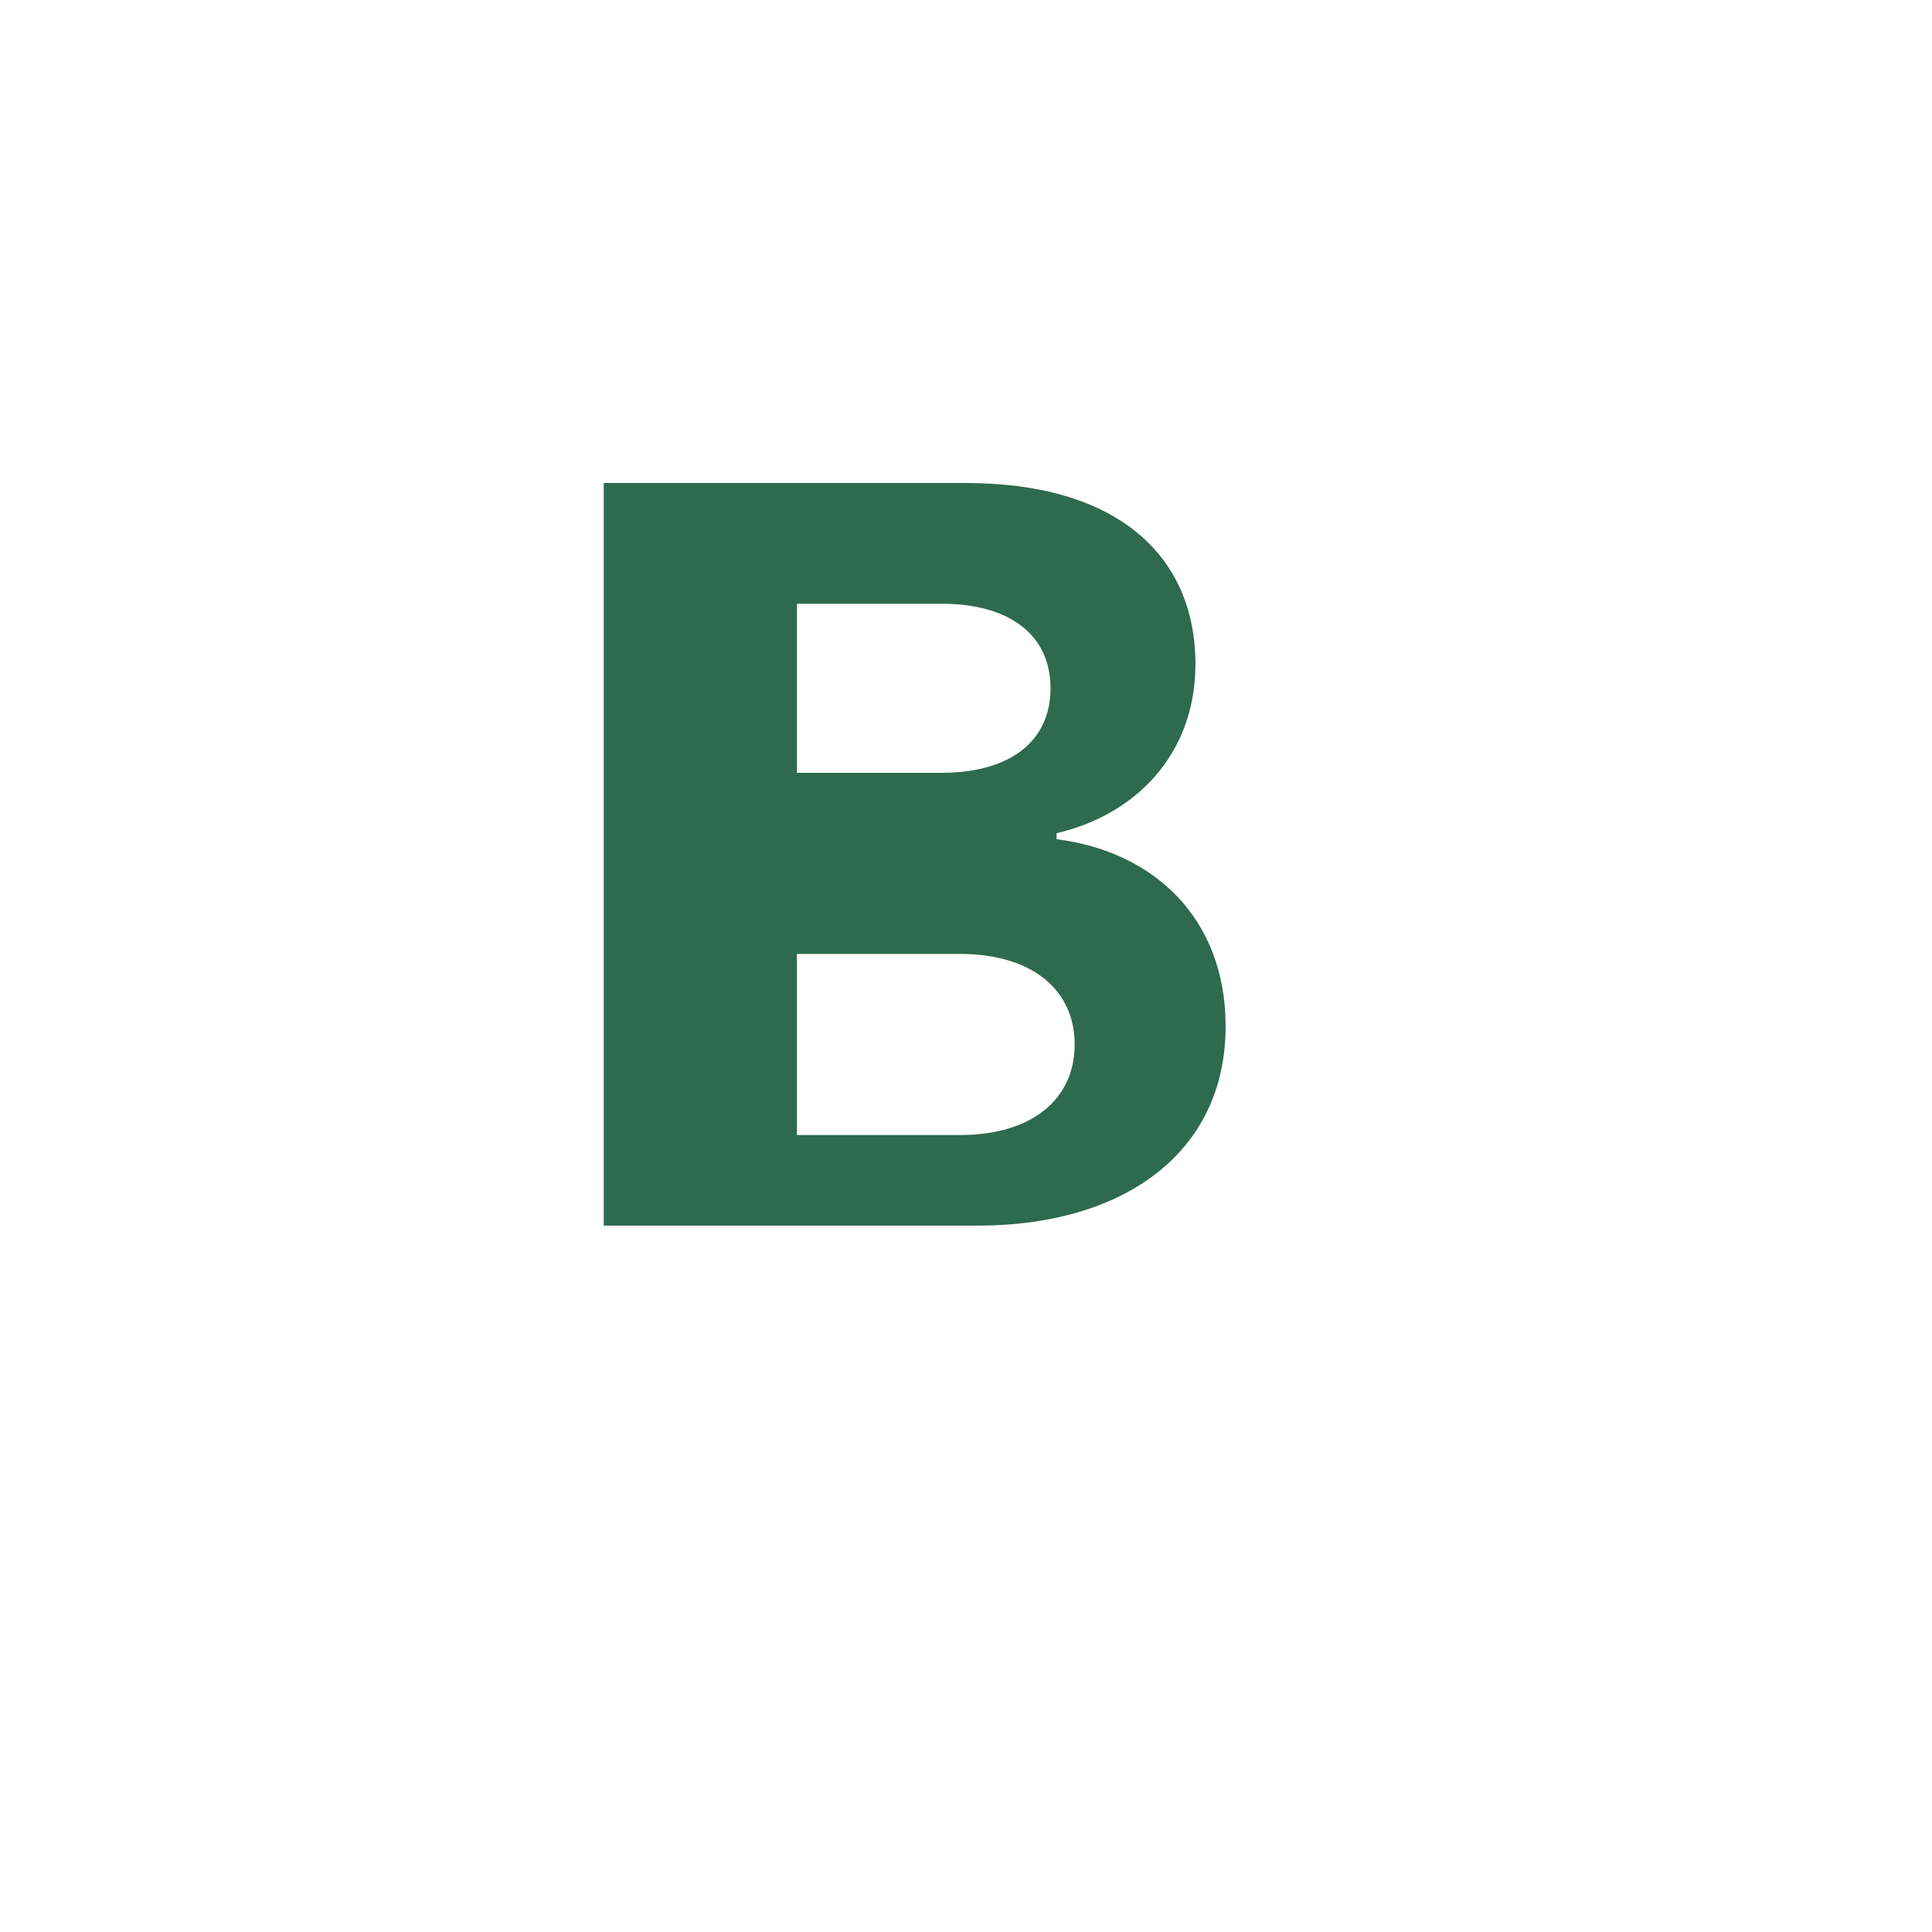
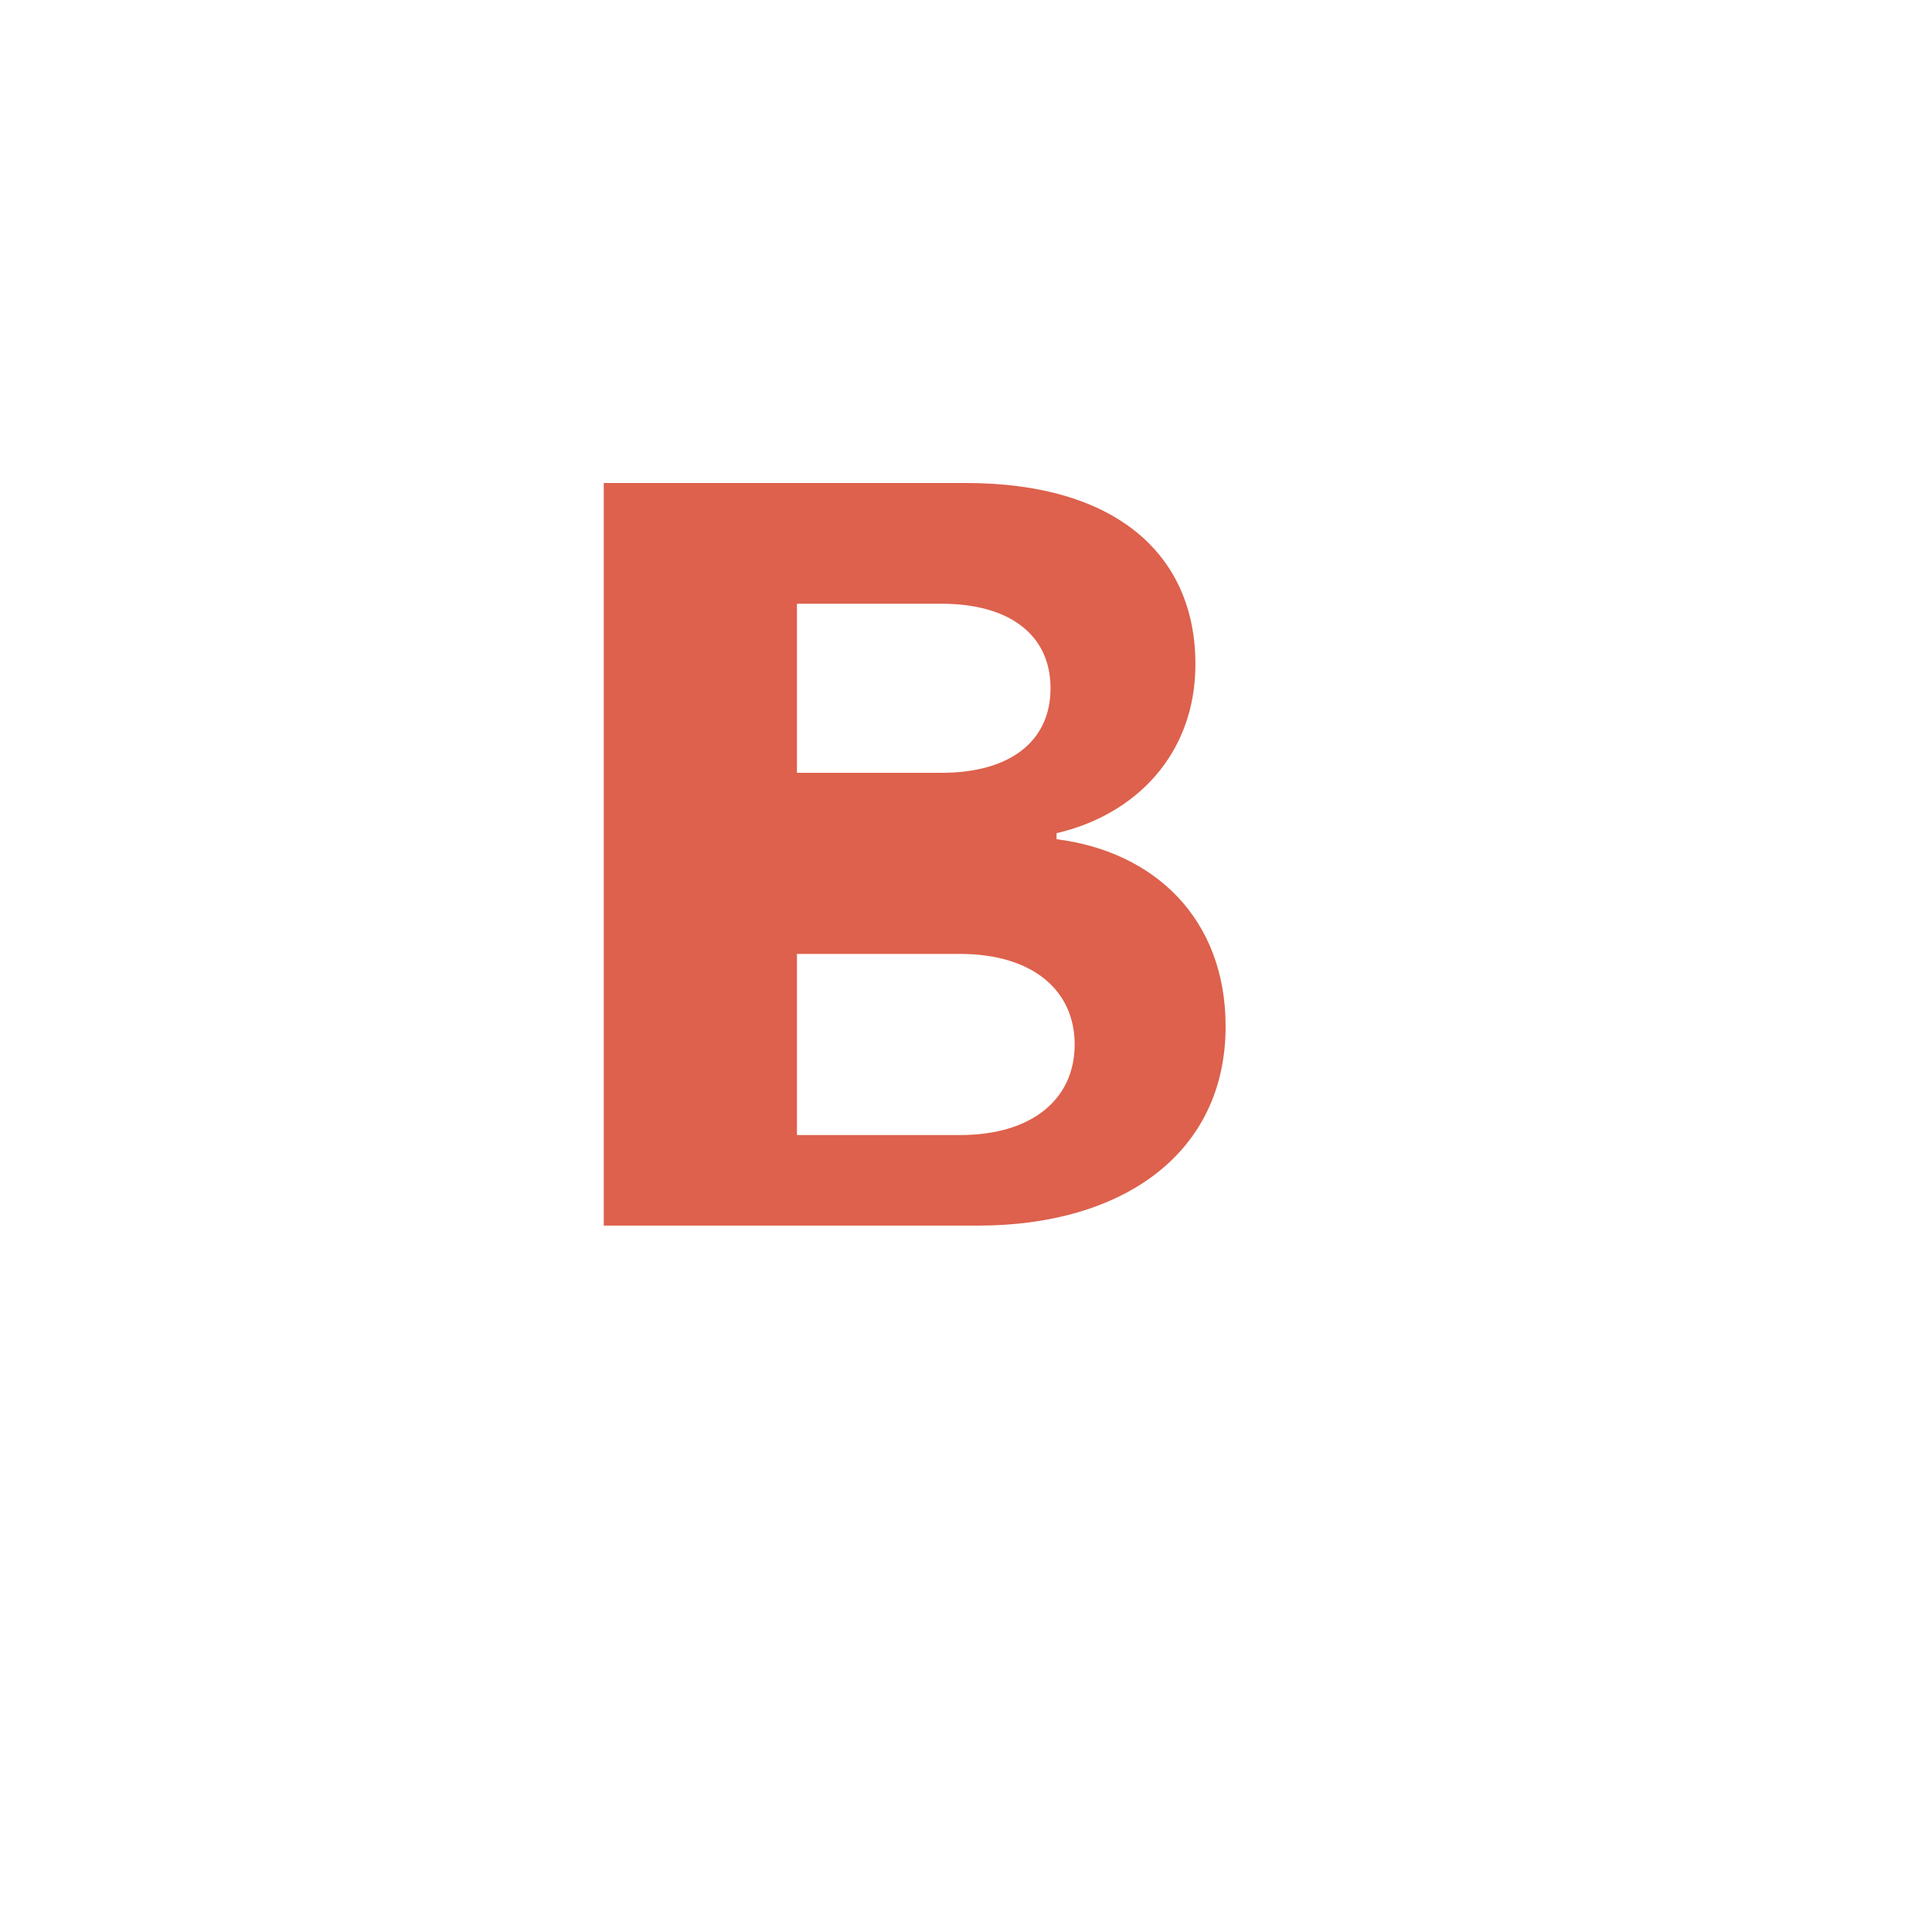
<svg xmlns="http://www.w3.org/2000/svg" viewBox="0 0 32 32" width="32" height="32">
-   <path d="M10 8h6c2.5 0 3.8 1.2 3.8 3 0 1.5-1 2.5-2.3 2.8v0.1c1.6 0.2 2.8 1.3 2.8 3.1 0 2.1-1.7 3.3-4.1 3.3H10V8zm3.2 4.8h2.4c1.1 0 1.8-0.5 1.8-1.4s-0.7-1.4-1.8-1.4h-2.4v2.8zm0 3v3h2.7c1.2 0 1.9-0.6 1.9-1.5s-0.7-1.5-1.9-1.5h-2.7z" fill="#2D6A4F" />
+   <path d="M10 8h6c2.5 0 3.8 1.2 3.8 3 0 1.5-1 2.5-2.3 2.8v0.1c1.6 0.2 2.8 1.3 2.8 3.1 0 2.1-1.7 3.3-4.1 3.3H10V8zm3.2 4.8h2.4c1.1 0 1.8-0.5 1.8-1.4s-0.7-1.4-1.8-1.4h-2.4v2.8zm0 3v3h2.7c1.2 0 1.9-0.6 1.9-1.5s-0.7-1.5-1.9-1.5h-2.7z" fill="#DD614C" />
</svg>
